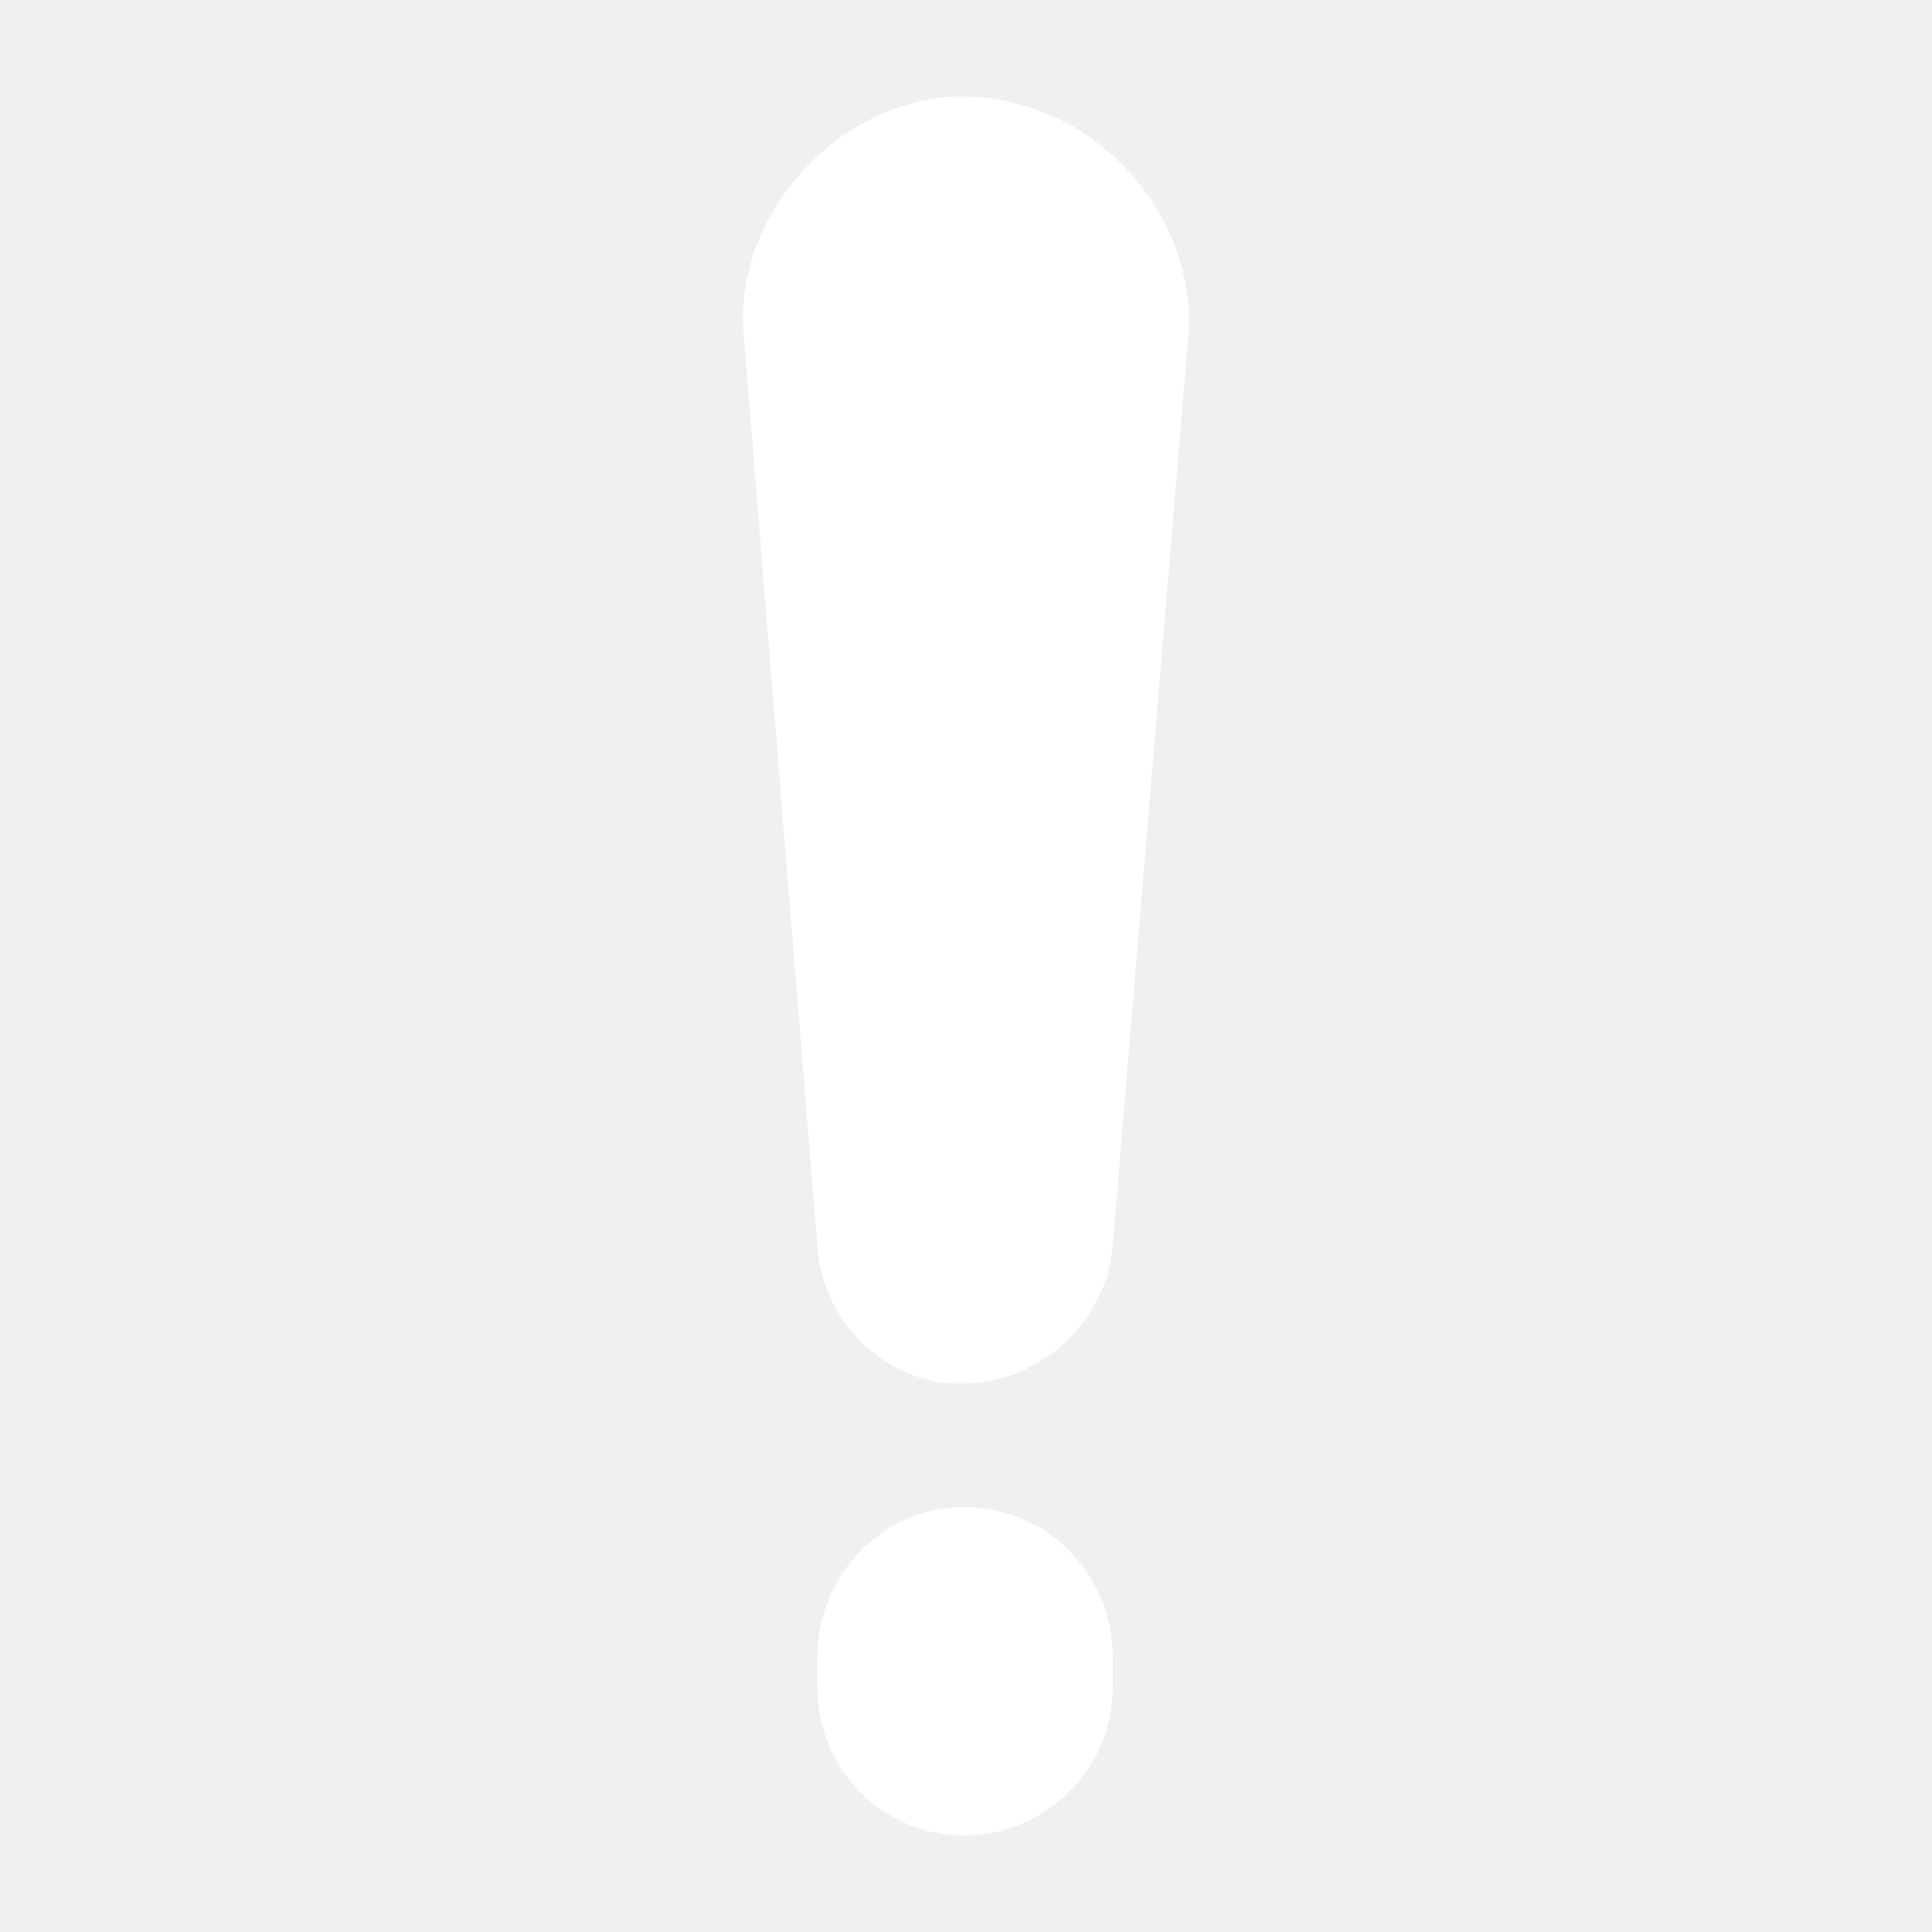
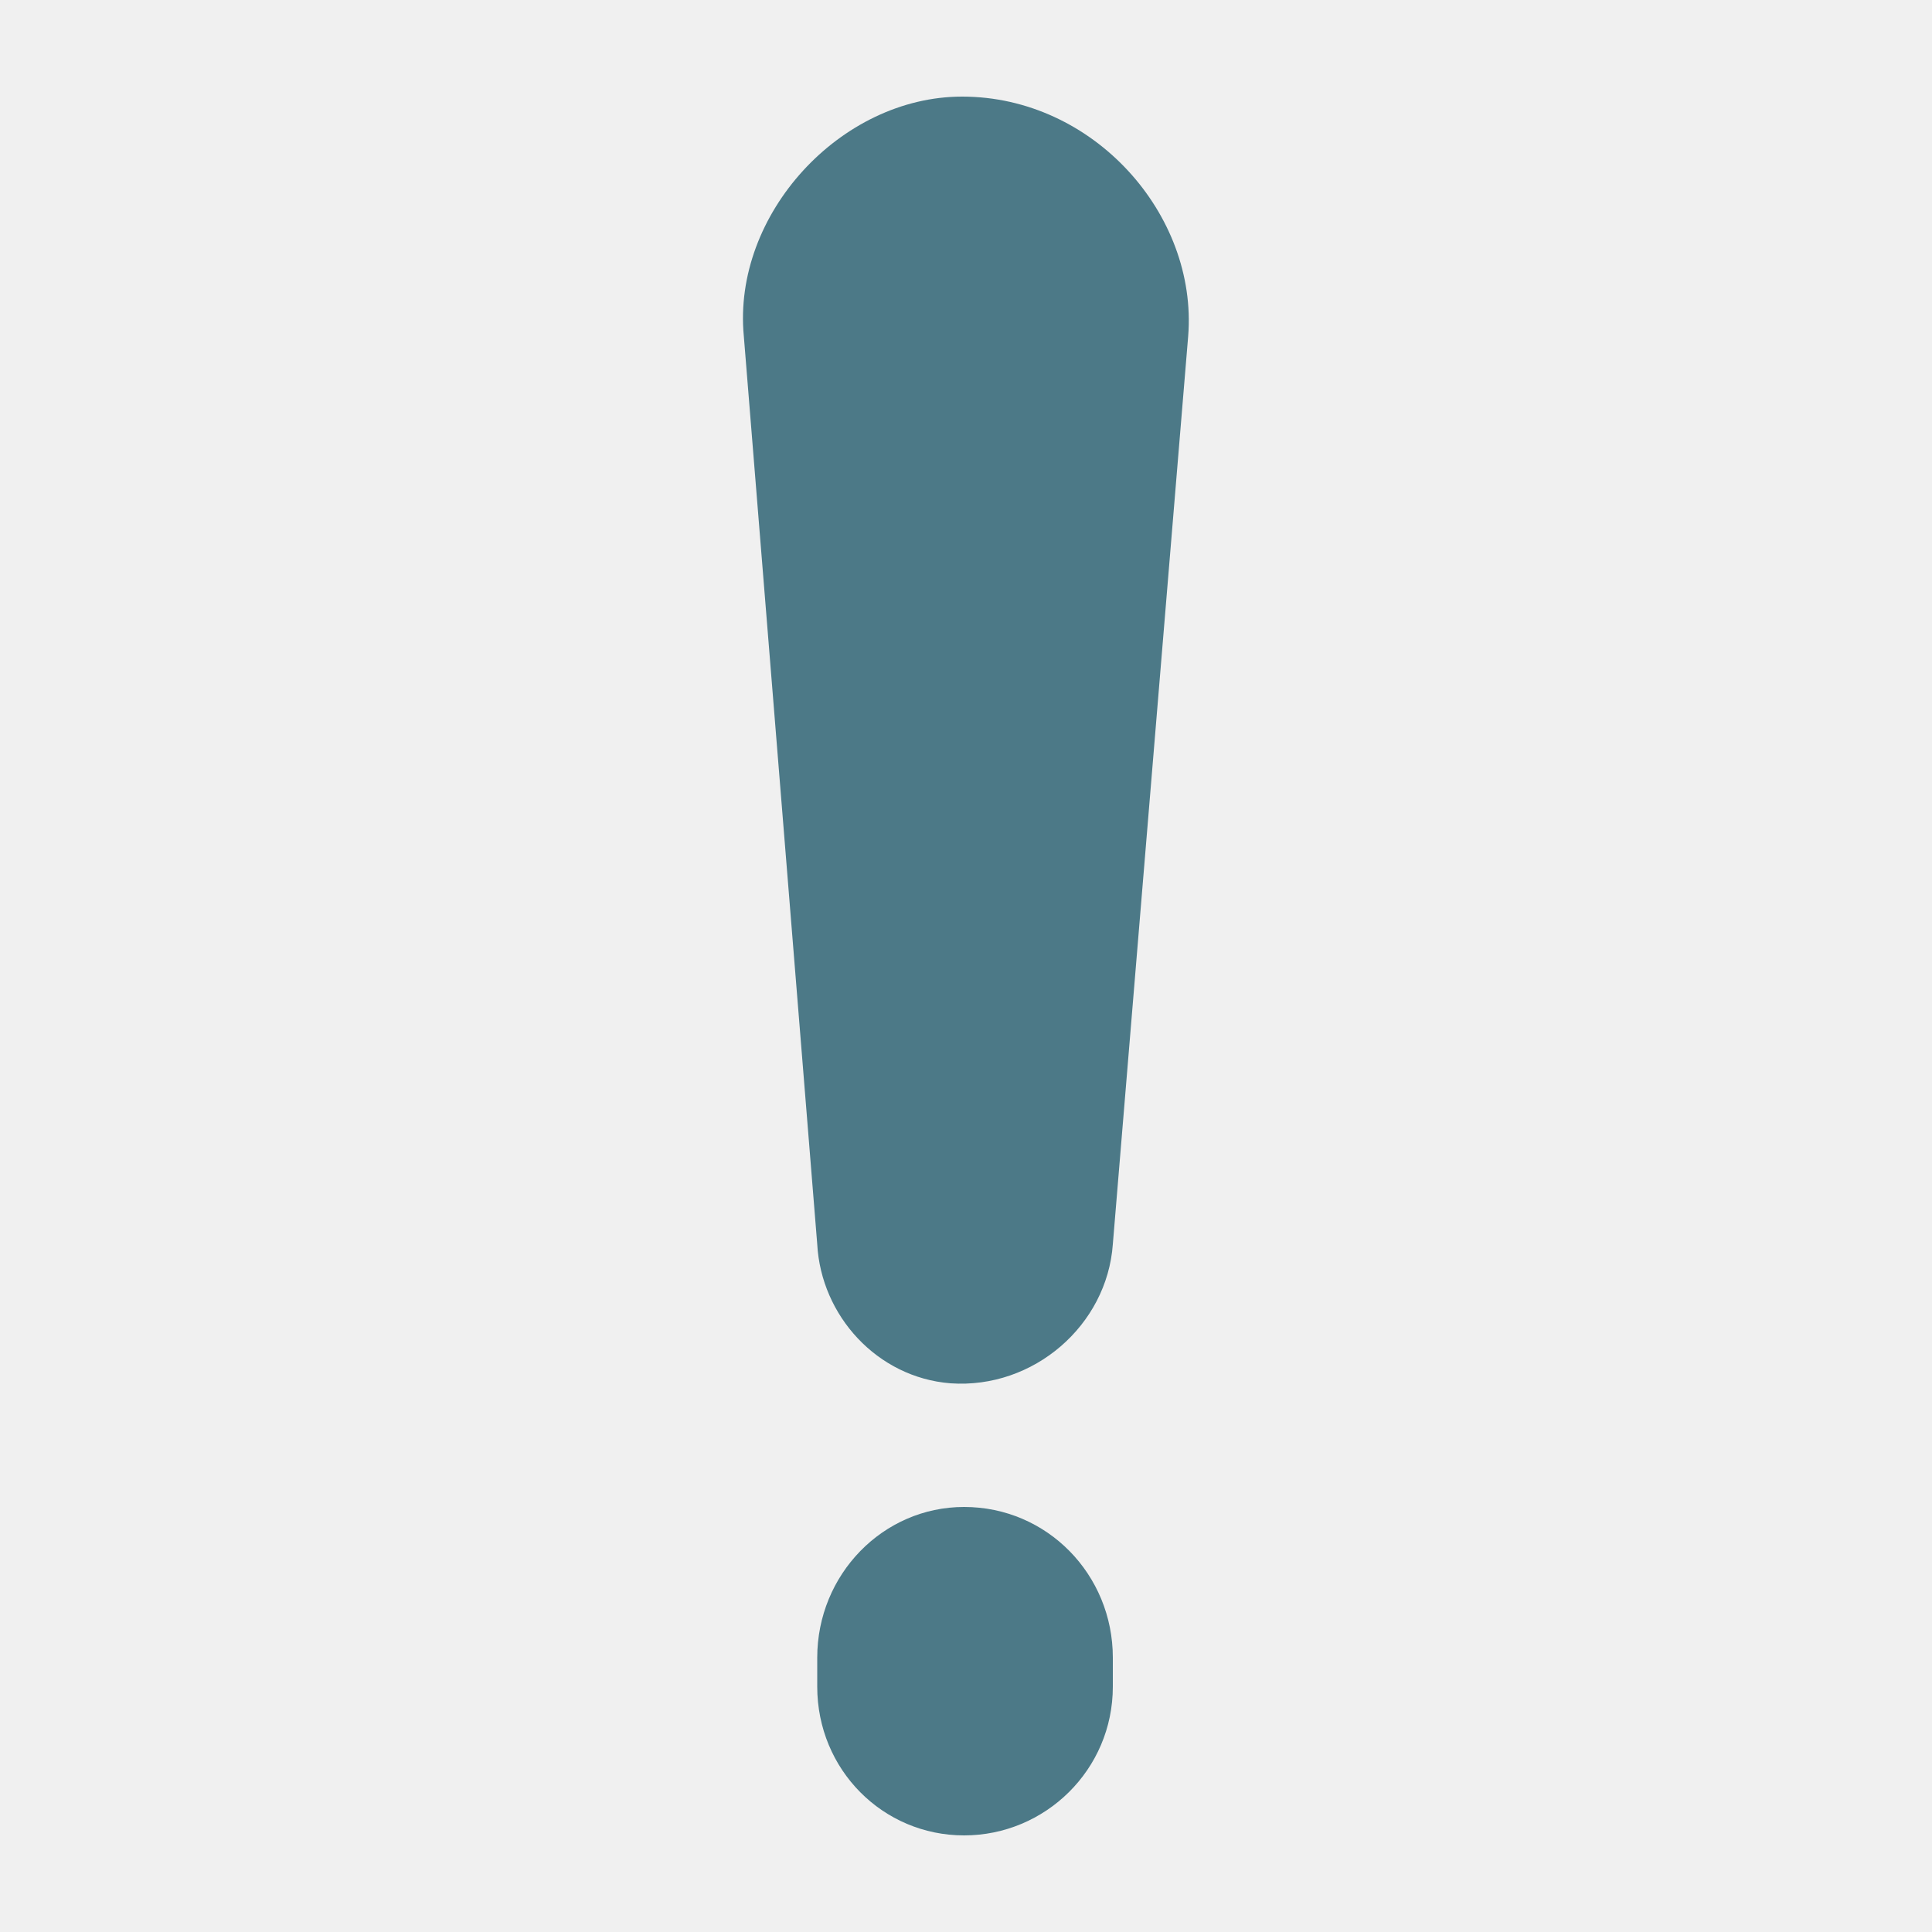
- <svg xmlns="http://www.w3.org/2000/svg" fill="white" version="1.1" x="0px" y="0px" viewBox="0 0 100 100" enable-background="new 0 0 100 100" xml:space="preserve">
+ <svg xmlns="http://www.w3.org/2000/svg" fill="#4c7987" version="1.1" x="0px" y="0px" viewBox="0 0 100 100" enable-background="new 0 0 100 100" xml:space="preserve">
  <path d="M49.9,78c-4.2,0-7.6,3.5-7.6,7.8v1.5c0,4.3,3.4,7.7,7.6,7.7c4.2,0,7.7-3.4,7.7-7.7v-1.5C57.6,81.5,54.2,78,49.9,78L49.9,78z   M49.8,5c-6.3,0-11.9,6.1-11.3,12.4l3.8,47c0.2,3.7,3.1,6.9,6.9,7.2c4.3,0.3,8.1-3,8.4-7.2l3.9-47C62,11.1,56.6,5,49.8,5z" />
</svg>
